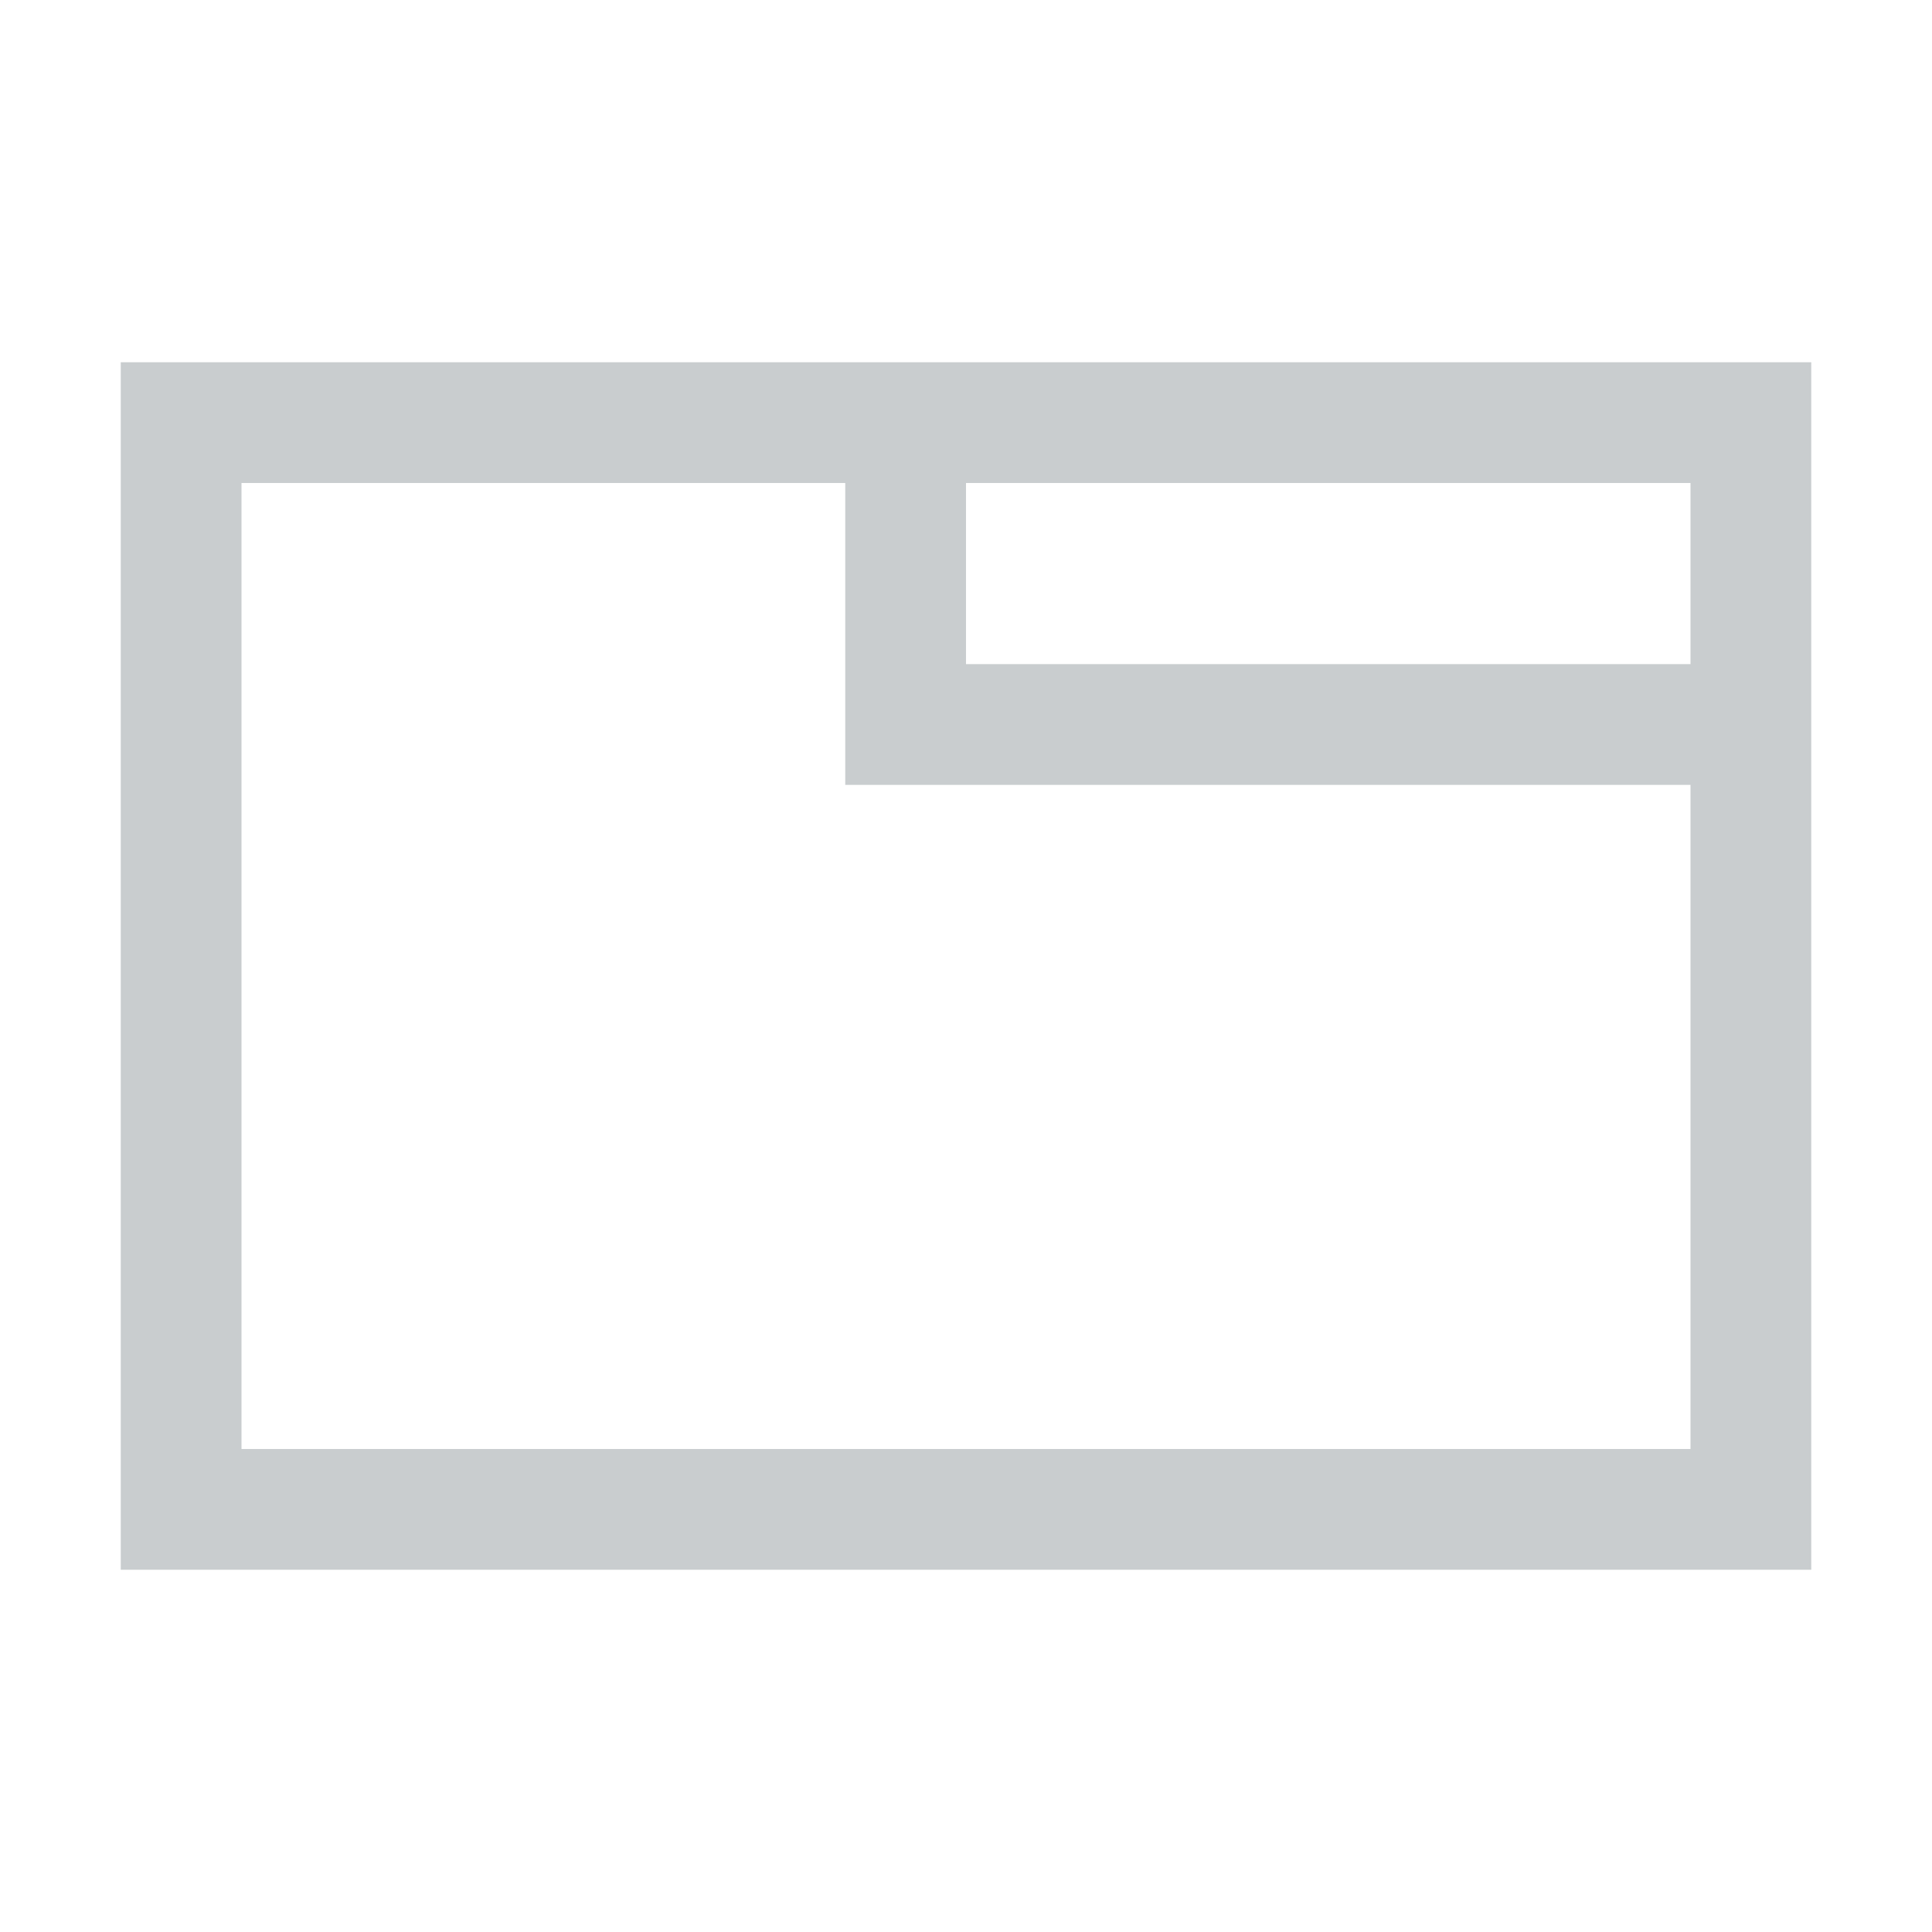
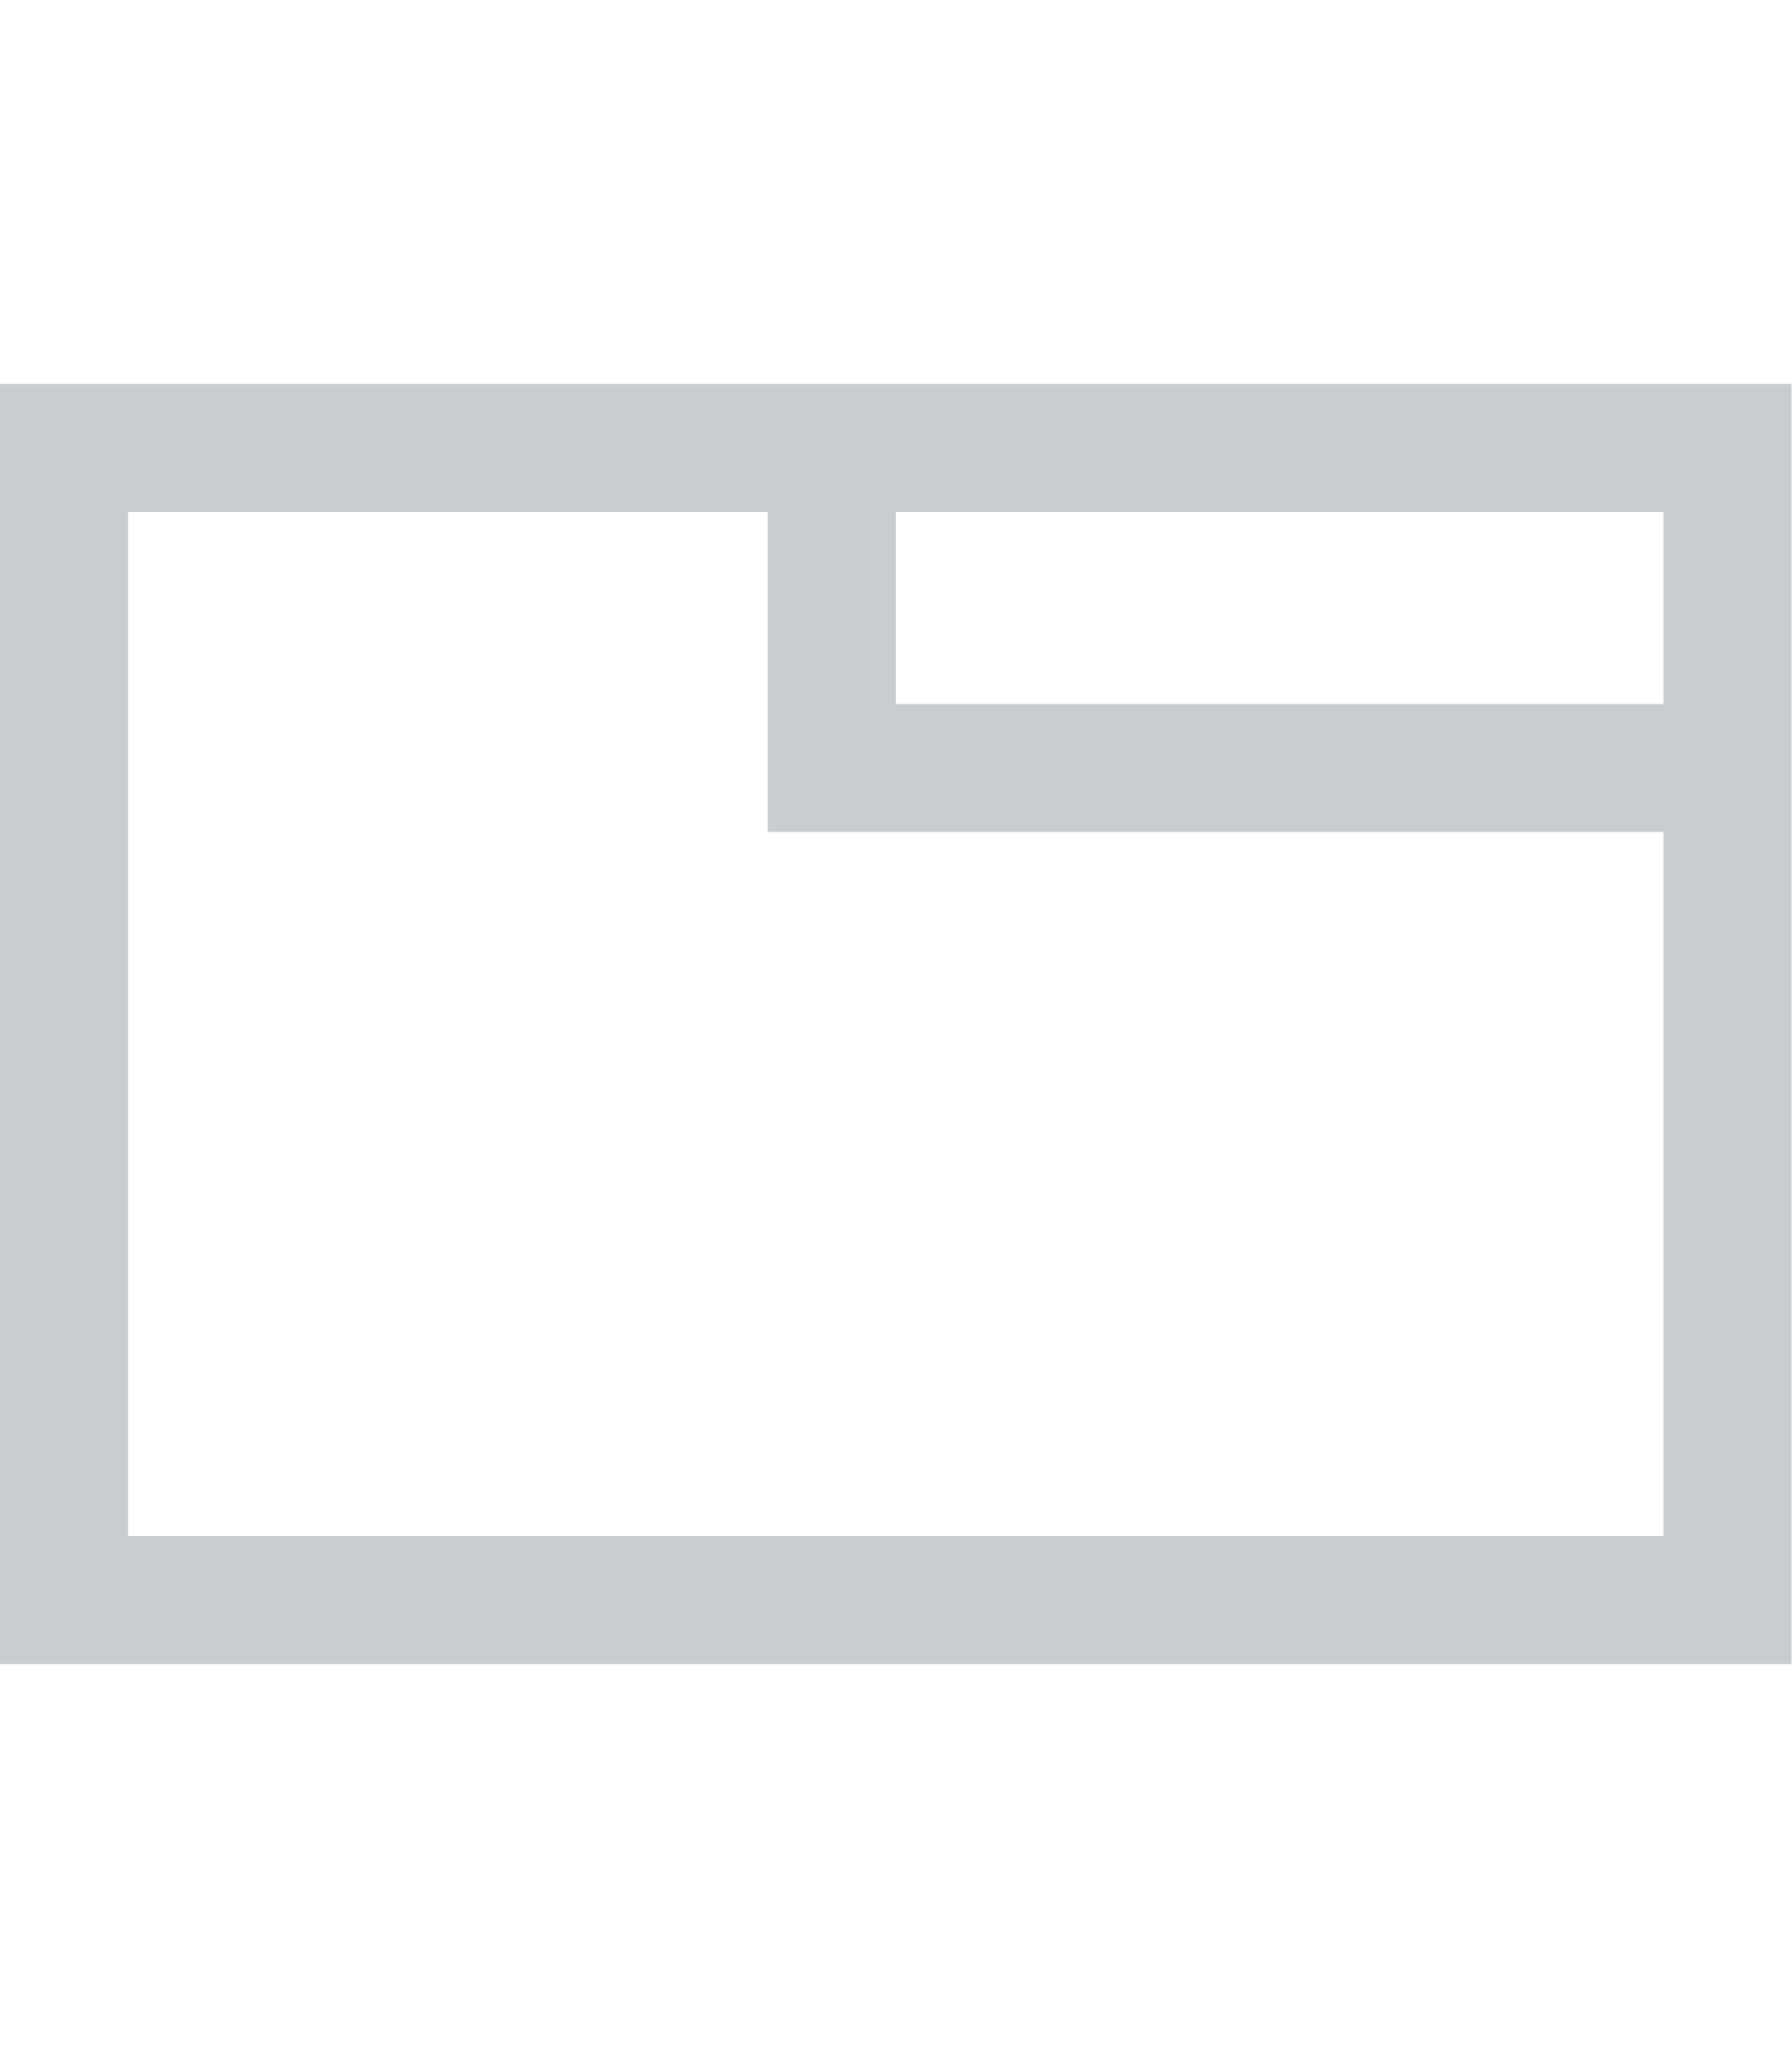
- <svg xmlns="http://www.w3.org/2000/svg" width="32px" height="32px" viewBox="0 0 32 32" version="1.1">
+ <svg xmlns="http://www.w3.org/2000/svg" width="28px" height="32px" viewBox="0 0 28 32" version="1.1">
  <defs />
  <g id="icons" stroke="none" stroke-width="1" fill="none" fill-rule="evenodd">
-     <g id="tab-box" fill="#C9CDCF">
-       <g id="Form_TabBox" transform="translate(2, 6)">
+     <g id="New-Build/build-tabbox-32" fill="#C9CDCF">
+       <g id="Form_TabBox" transform="translate(0, 6)">
        <path d="M0,0 L0,20 L28,20 L28,0 L0,0 L0,0 Z M26,18 L2,18 L2,2 L12,2 L12,7 L26,7 L26,18 L26,18 Z M26,5 L14,5 L14,2 L26,2 L26,5 L26,5 Z" id="Shape" />
      </g>
    </g>
  </g>
</svg>
